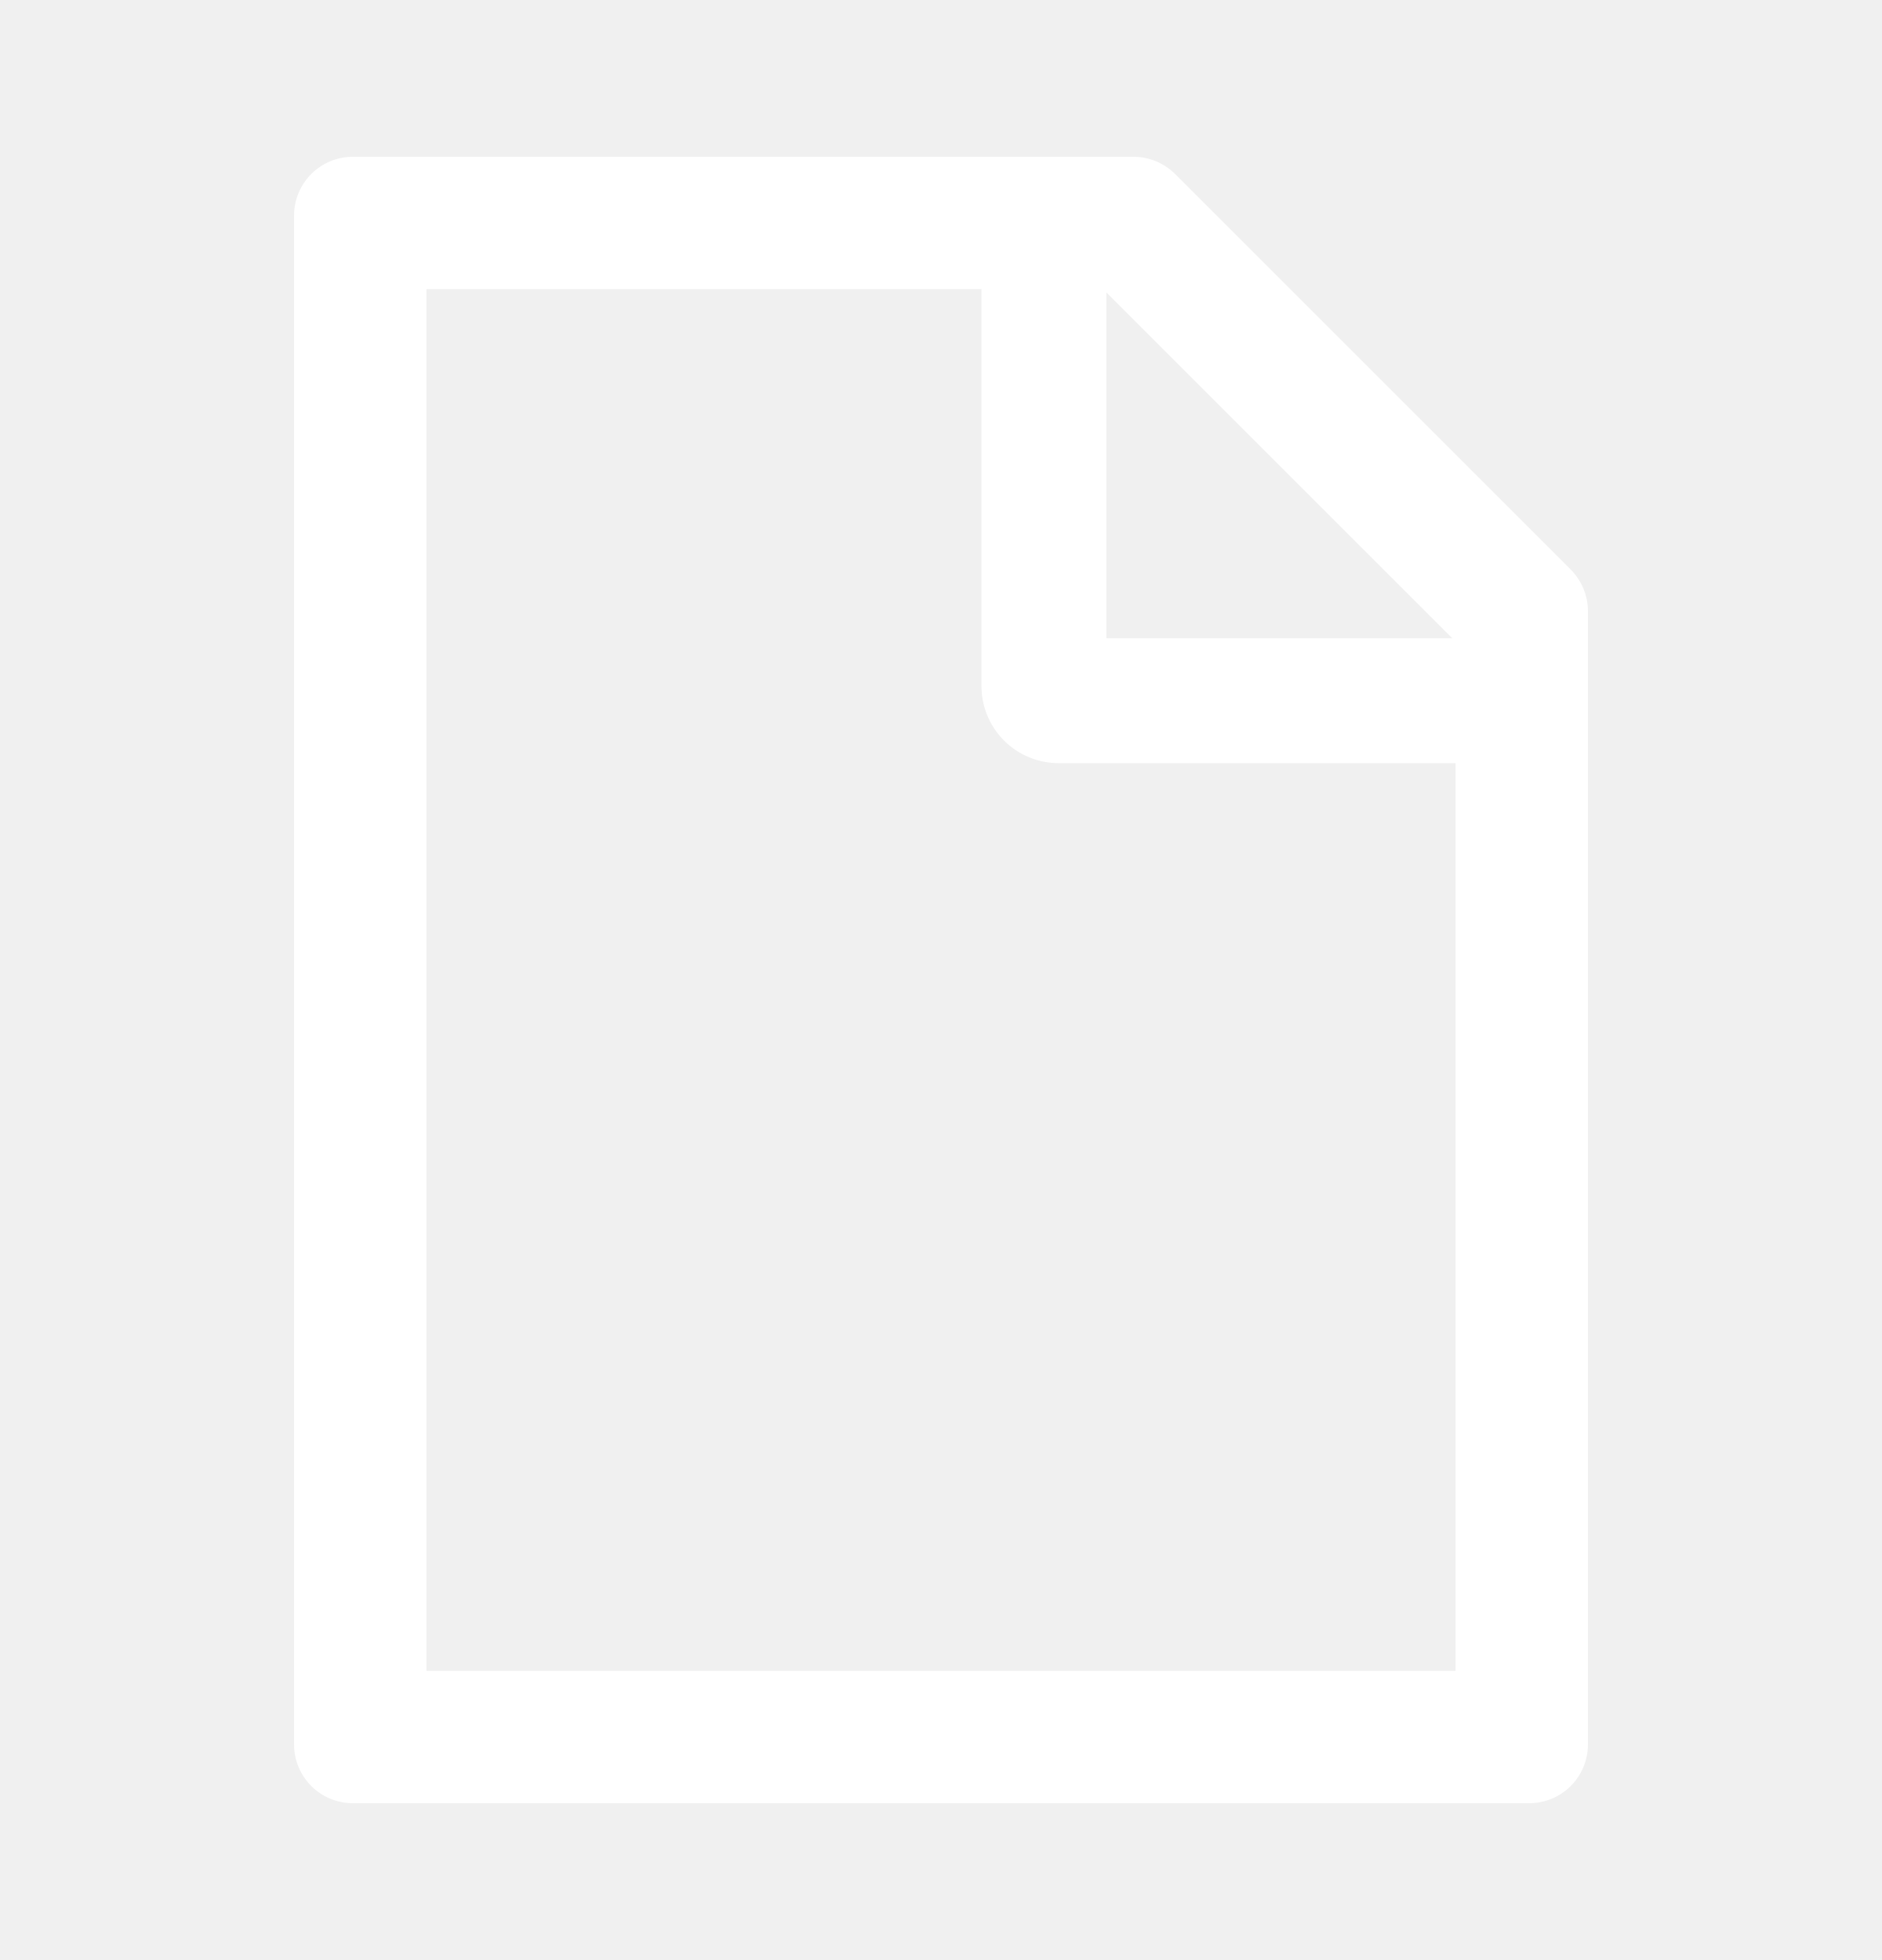
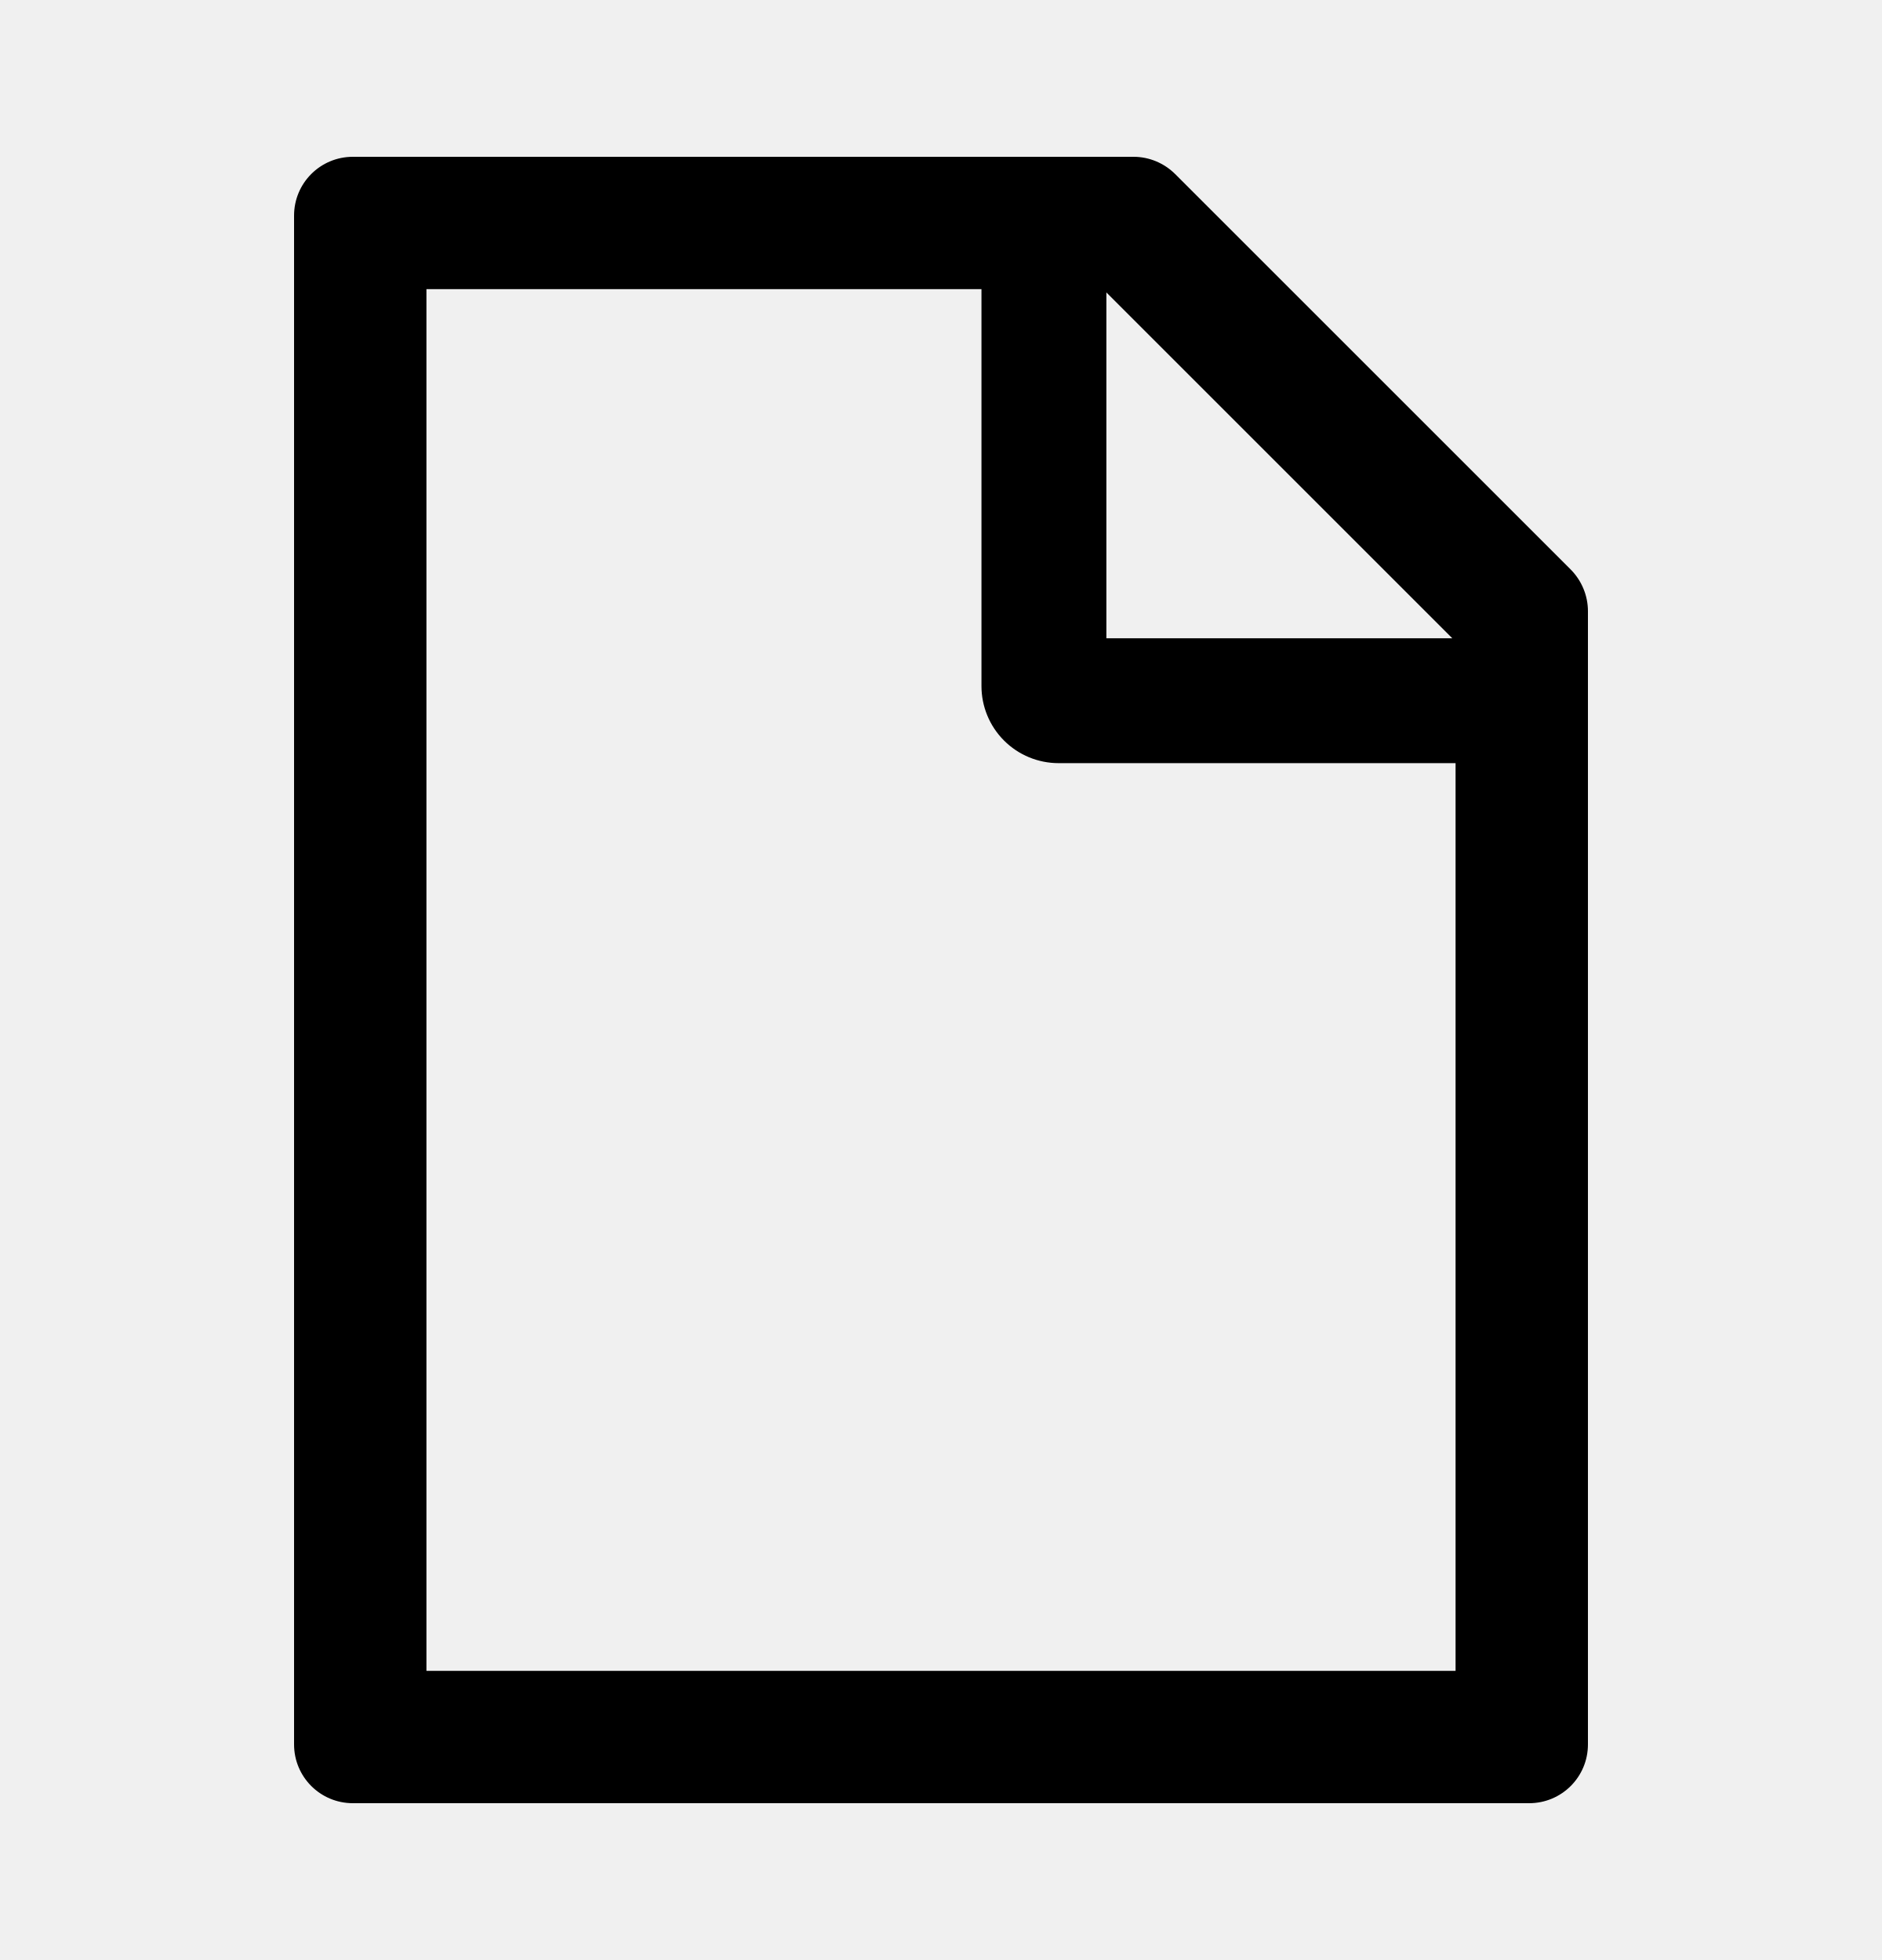
<svg xmlns="http://www.w3.org/2000/svg" width="24" height="25" viewBox="0 0 24 25" fill="none">
-   <path d="M20.03 7.264L14.986 2.22C14.845 2.08 14.655 2 14.456 2H4.5C4.085 2 3.75 2.335 3.75 2.75V22.25C3.75 22.665 4.085 23 4.5 23H19.5C19.915 23 20.25 22.665 20.25 22.25V7.796C20.25 7.597 20.17 7.405 20.03 7.264ZM18.52 8.141H14.109V3.73L18.52 8.141ZM18.562 21.312H5.438V3.688H12.516V8.75C12.516 9.011 12.619 9.261 12.804 9.446C12.989 9.631 13.239 9.734 13.5 9.734H18.562V21.312Z" fill="white" />
+   <path d="M20.03 7.264L14.986 2.22C14.845 2.08 14.655 2 14.456 2H4.5C4.085 2 3.75 2.335 3.75 2.75V22.25C3.75 22.665 4.085 23 4.5 23H19.5C19.915 23 20.25 22.665 20.25 22.25V7.796C20.25 7.597 20.17 7.405 20.03 7.264ZM18.52 8.141H14.109V3.73L18.52 8.141ZM18.562 21.312H5.438V3.688H12.516V8.75C12.516 9.011 12.619 9.261 12.804 9.446C12.989 9.631 13.239 9.734 13.5 9.734H18.562V21.312Z" fill="currentColor" />
</svg>
